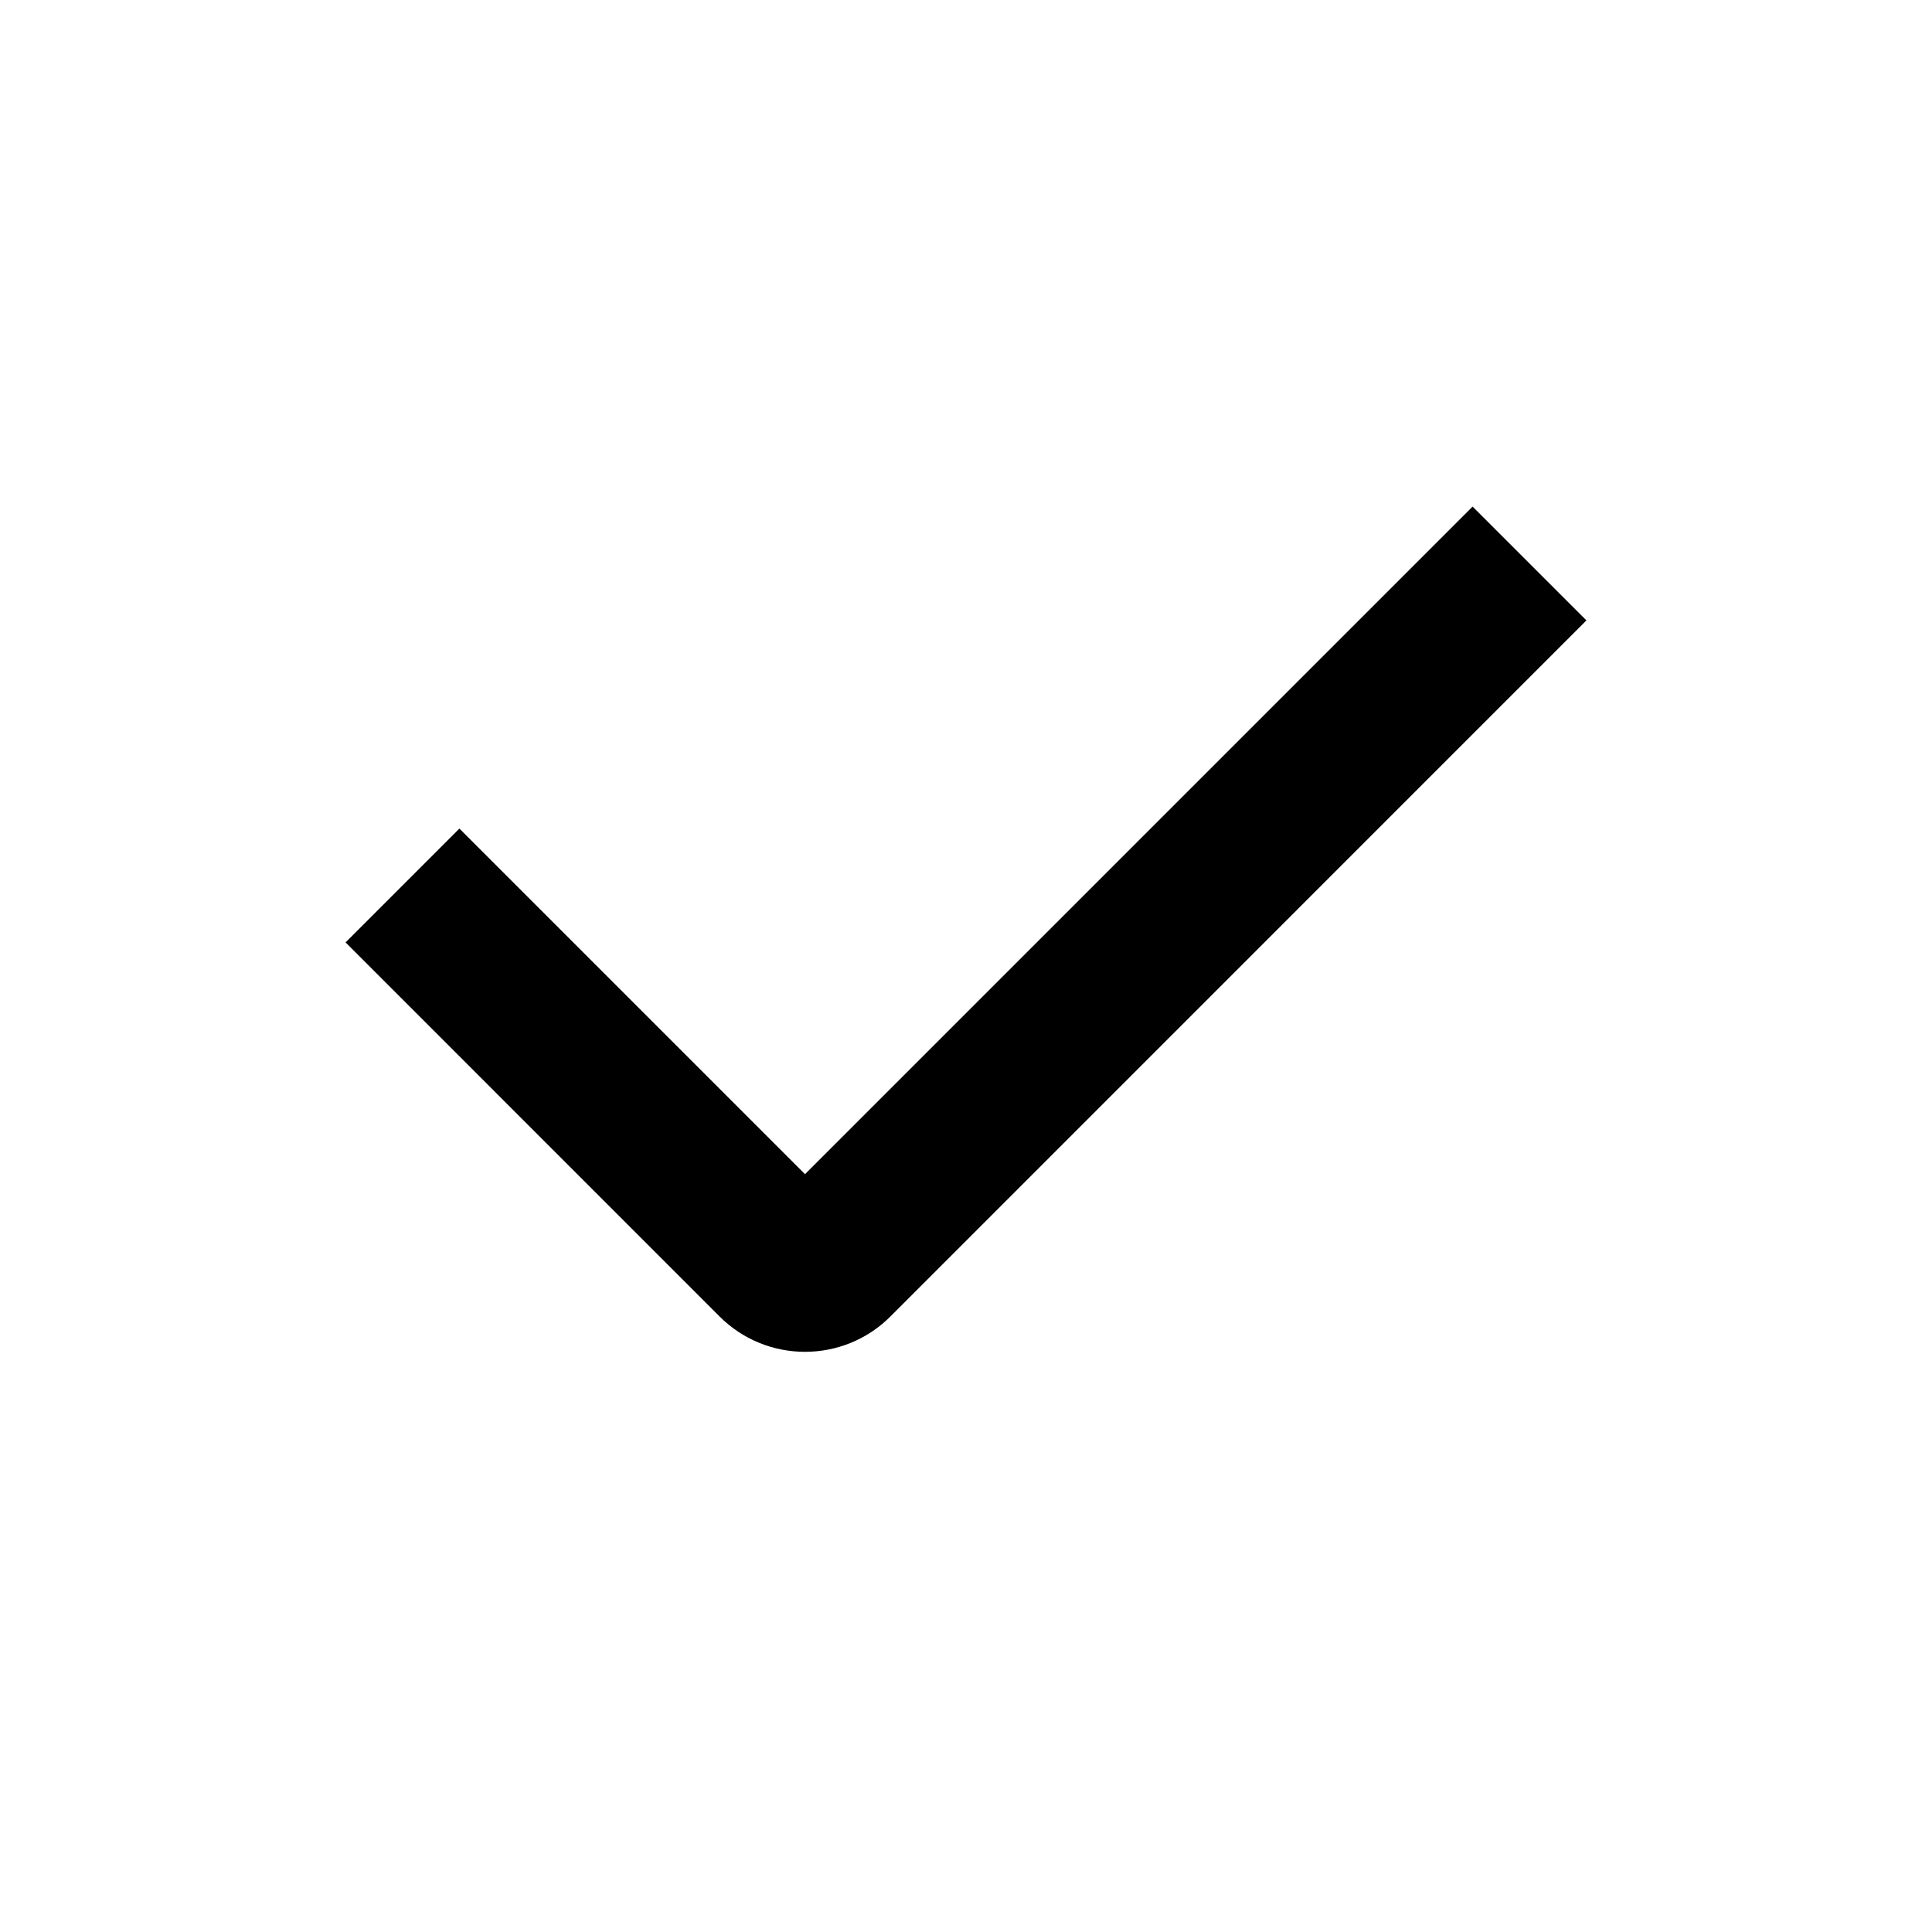
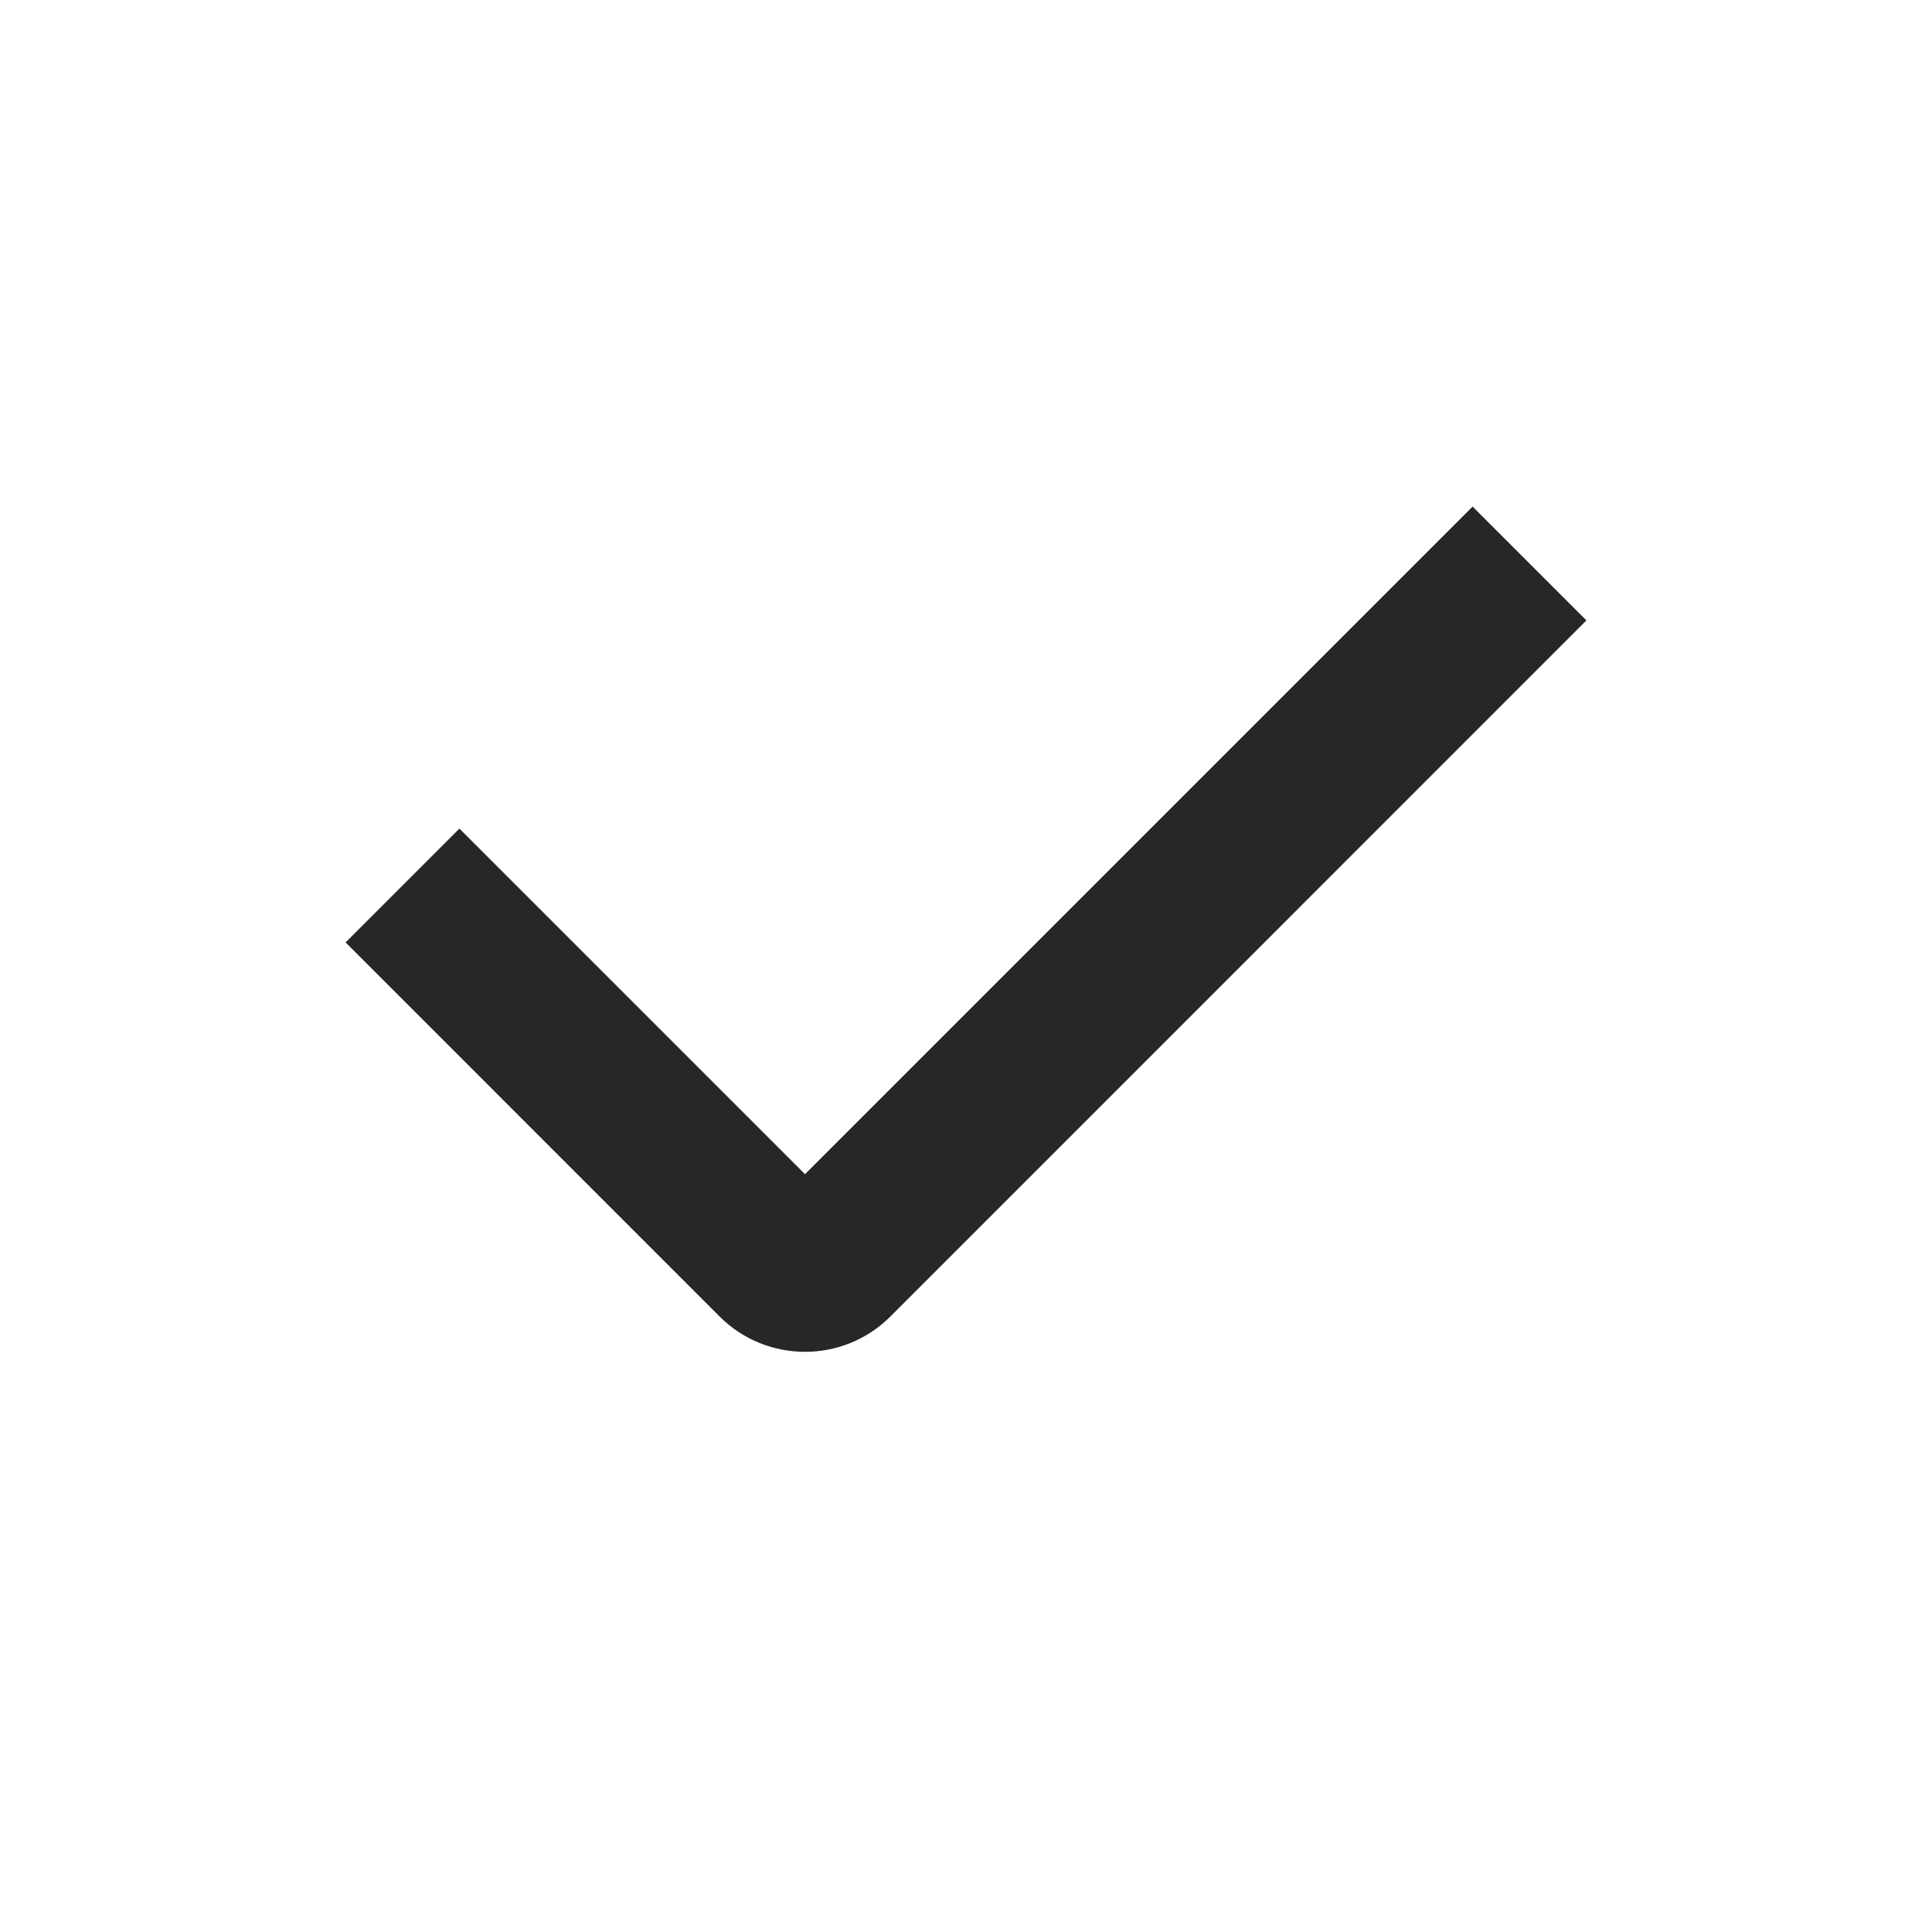
<svg xmlns="http://www.w3.org/2000/svg" width="24" height="24" viewBox="0 0 24 24" fill="none">
-   <path fill-rule="evenodd" clip-rule="evenodd" d="M19.707 7.707L11.061 16.354C10.475 16.939 9.525 16.939 8.939 16.354L4.293 11.707L5.707 10.293L10 14.586L18.293 6.293L19.707 7.707Z" fill="black" />
+   <path fill-rule="evenodd" clip-rule="evenodd" d="M19.707 7.707L11.061 16.354C10.475 16.939 9.525 16.939 8.939 16.354L4.293 11.707L5.707 10.293L10 14.586L18.293 6.293L19.707 7.707Z" fill="#272727" />
</svg>
